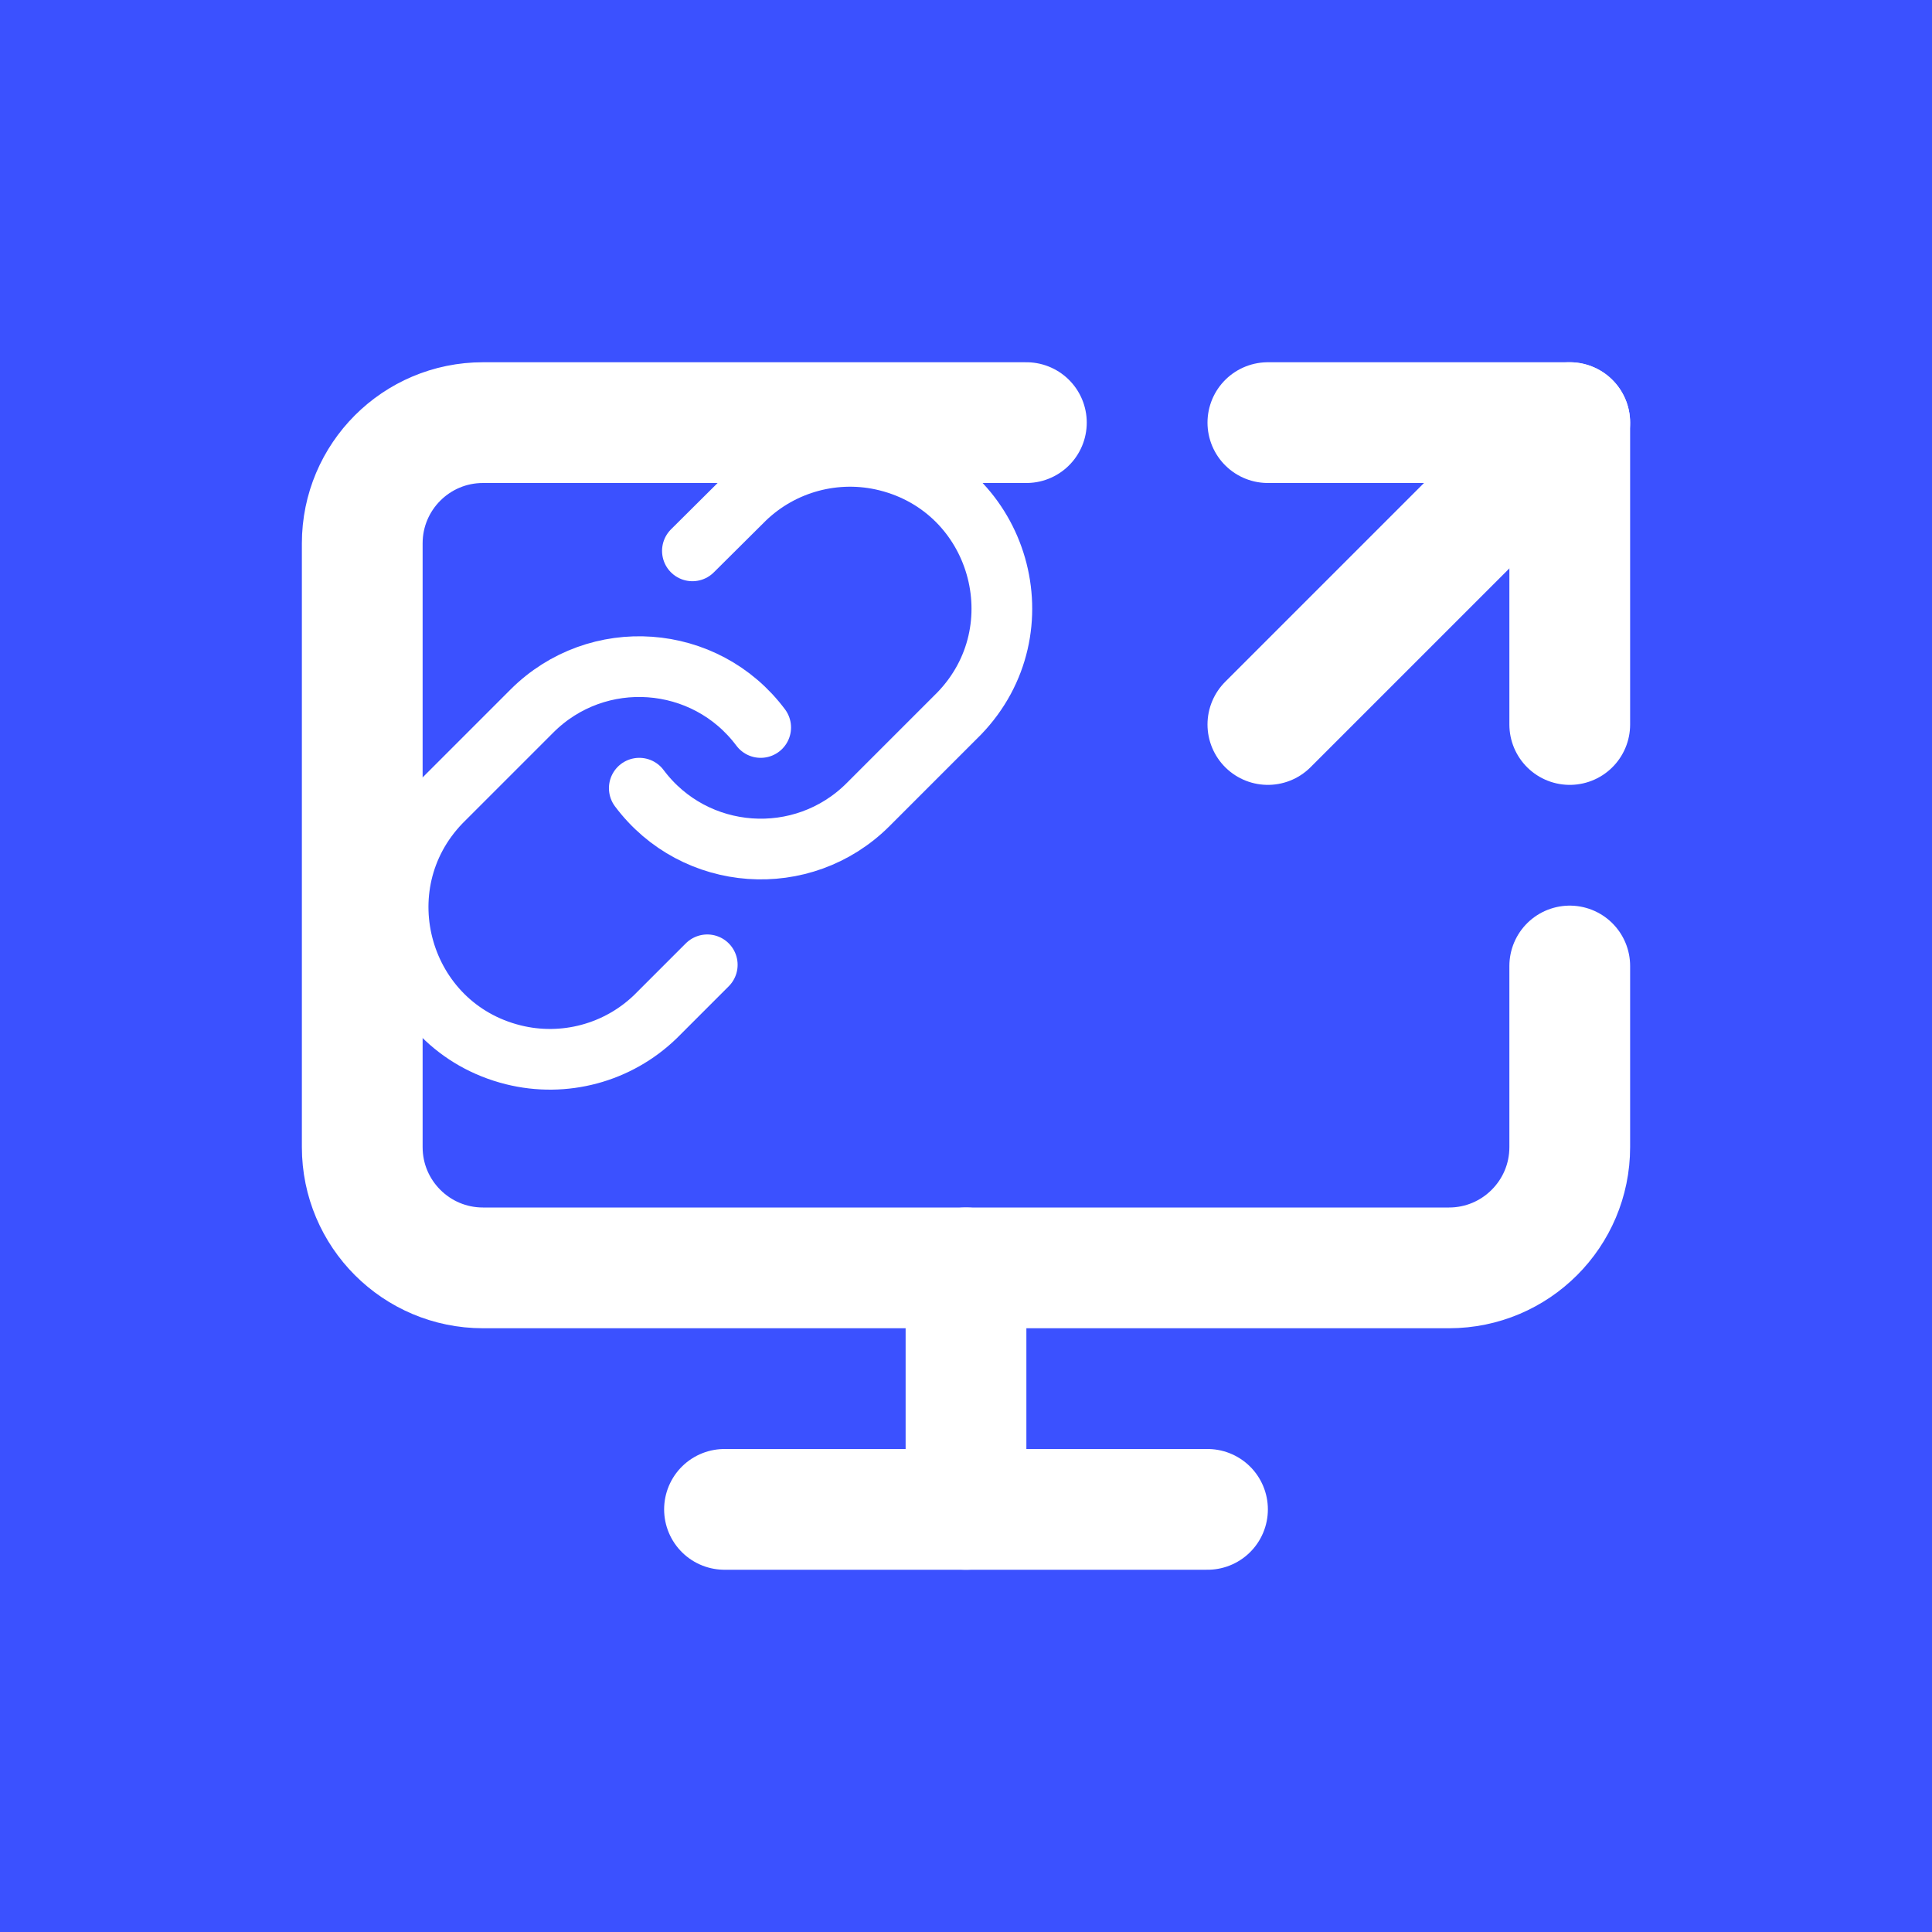
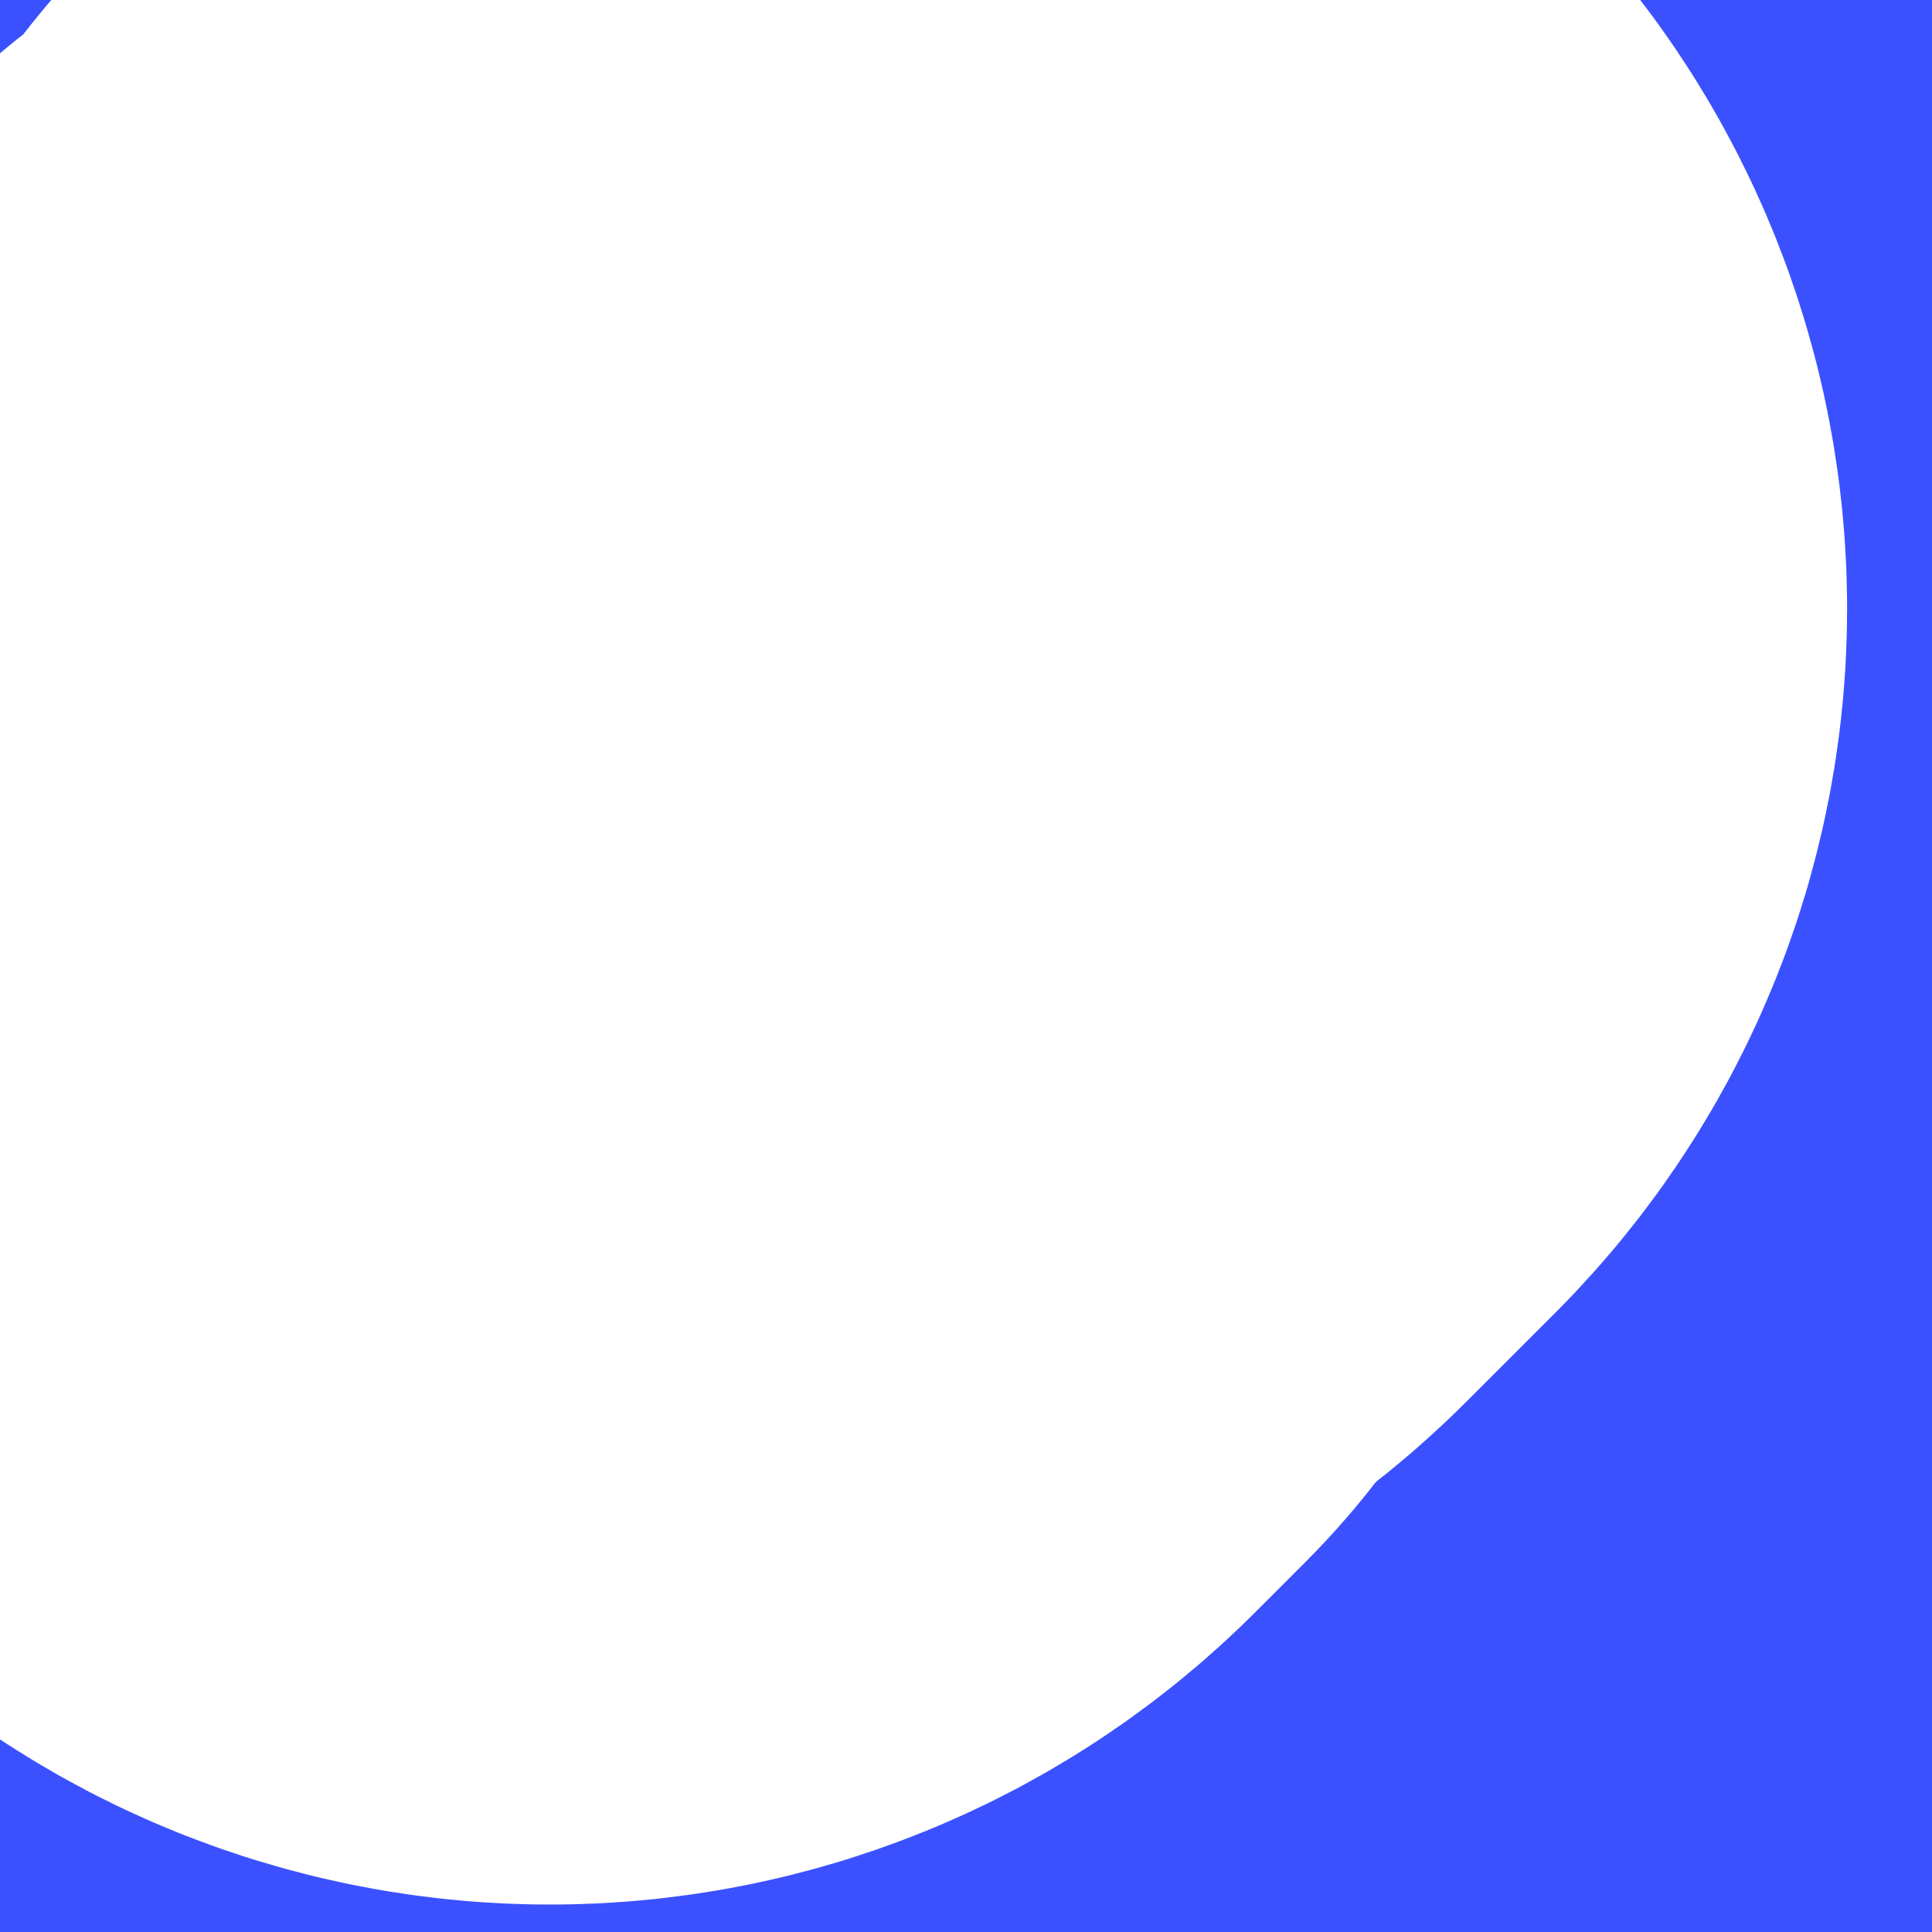
- <svg xmlns="http://www.w3.org/2000/svg" width="24" height="24" viewBox="0 0 24 24" fill="none" stroke="currentColor" stroke-width="2" stroke-linecap="round" stroke-linejoin="round" class="lucide lucide-screen-share-icon lucide-screen-share">
+ <svg xmlns="http://www.w3.org/2000/svg" xmlns:ns1="https://boxy-svg.com" width="24" height="24" viewBox="0 0 24 24" fill="none" stroke="currentColor" stroke-width="2" stroke-linecap="round" stroke-linejoin="round" class="lucide lucide-screen-share-icon lucide-screen-share">
+   <defs>
+     <ns1:export>
+       <ns1:file format="png" width="512" height="512" />
+     </ns1:export>
+   </defs>
  <g transform="matrix(0.96, 0, 0, 0.96, -0.0432, -0.128161)" id="object-0">
    <rect x="0.045" y="0.122" width="25" height="25.023" style="fill: rgb(59, 81, 255); stroke: none; stroke-width: 0px;" />
    <g transform="matrix(0.78125, 0, 0, 0.78125, 3.131719, 3.133501)">
      <g transform="matrix(0.502665, 0, 0, 0.502665, 1.808064, 1.832197)">
-         <path d="M 9.608 14.687 C 11.432 17.126 14.995 17.381 17.148 15.227 L 20.148 12.227 C 22.822 9.458 21.496 4.834 17.762 3.902 C 16.089 3.485 14.318 3.959 13.078 5.157 L 11.358 6.867" style="stroke-width: 2; stroke: rgb(255, 255, 255);" />
-         <path d="M 13.608 12.687 C 11.784 10.248 8.221 9.993 6.068 12.147 L 3.068 15.147 C 0.394 17.916 1.72 22.541 5.455 23.472 C 7.128 23.889 8.898 23.415 10.138 22.217 L 11.848 20.507" style="stroke-width: 2; stroke: rgb(255, 255, 255);" />
+         <path d="M 9.608 14.687 C 11.432 17.126 14.995 17.381 17.148 15.227 L 20.148 12.227 C 22.822 9.458 21.496 4.834 17.762 3.902 C 16.089 3.485 14.318 3.959 13.078 5.157 L 11.358 6.867" style="stroke: rgb(255, 255, 255); vector-effect: non-scaling-stroke; stroke-width: 21px;" />
+         <path d="M 13.608 12.687 C 11.784 10.248 8.221 9.993 6.068 12.147 L 3.068 15.147 C 0.394 17.916 1.72 22.541 5.455 23.472 C 7.128 23.889 8.898 23.415 10.138 22.217 L 11.848 20.507" style="stroke: rgb(255, 255, 255); vector-effect: non-scaling-stroke; stroke-width: 21px;" />
      </g>
      <path d="M 17.049 8.16 L 22.049 3.16" style="stroke: rgb(255, 255, 255);" />
      <path d="M 17.049 3.16 L 22.049 3.16 L 22.049 8.16" style="stroke: rgb(255, 255, 255);" />
      <path d="M 13.049 3.16 L 4.049 3.16 C 2.944 3.16 2.049 4.055 2.049 5.16 L 2.049 15.16 C 2.049 16.264 2.944 17.16 4.049 17.16 L 20.049 17.16 C 21.153 17.16 22.049 16.264 22.049 15.16 L 22.049 12.16" style="stroke: rgb(255, 255, 255);" />
      <path d="M 8.049 21.16 L 16.049 21.16" style="stroke: rgb(255, 255, 255);" />
      <path d="M 12.049 17.16 L 12.049 21.16" style="stroke: rgb(255, 255, 255);" />
    </g>
  </g>
</svg>
